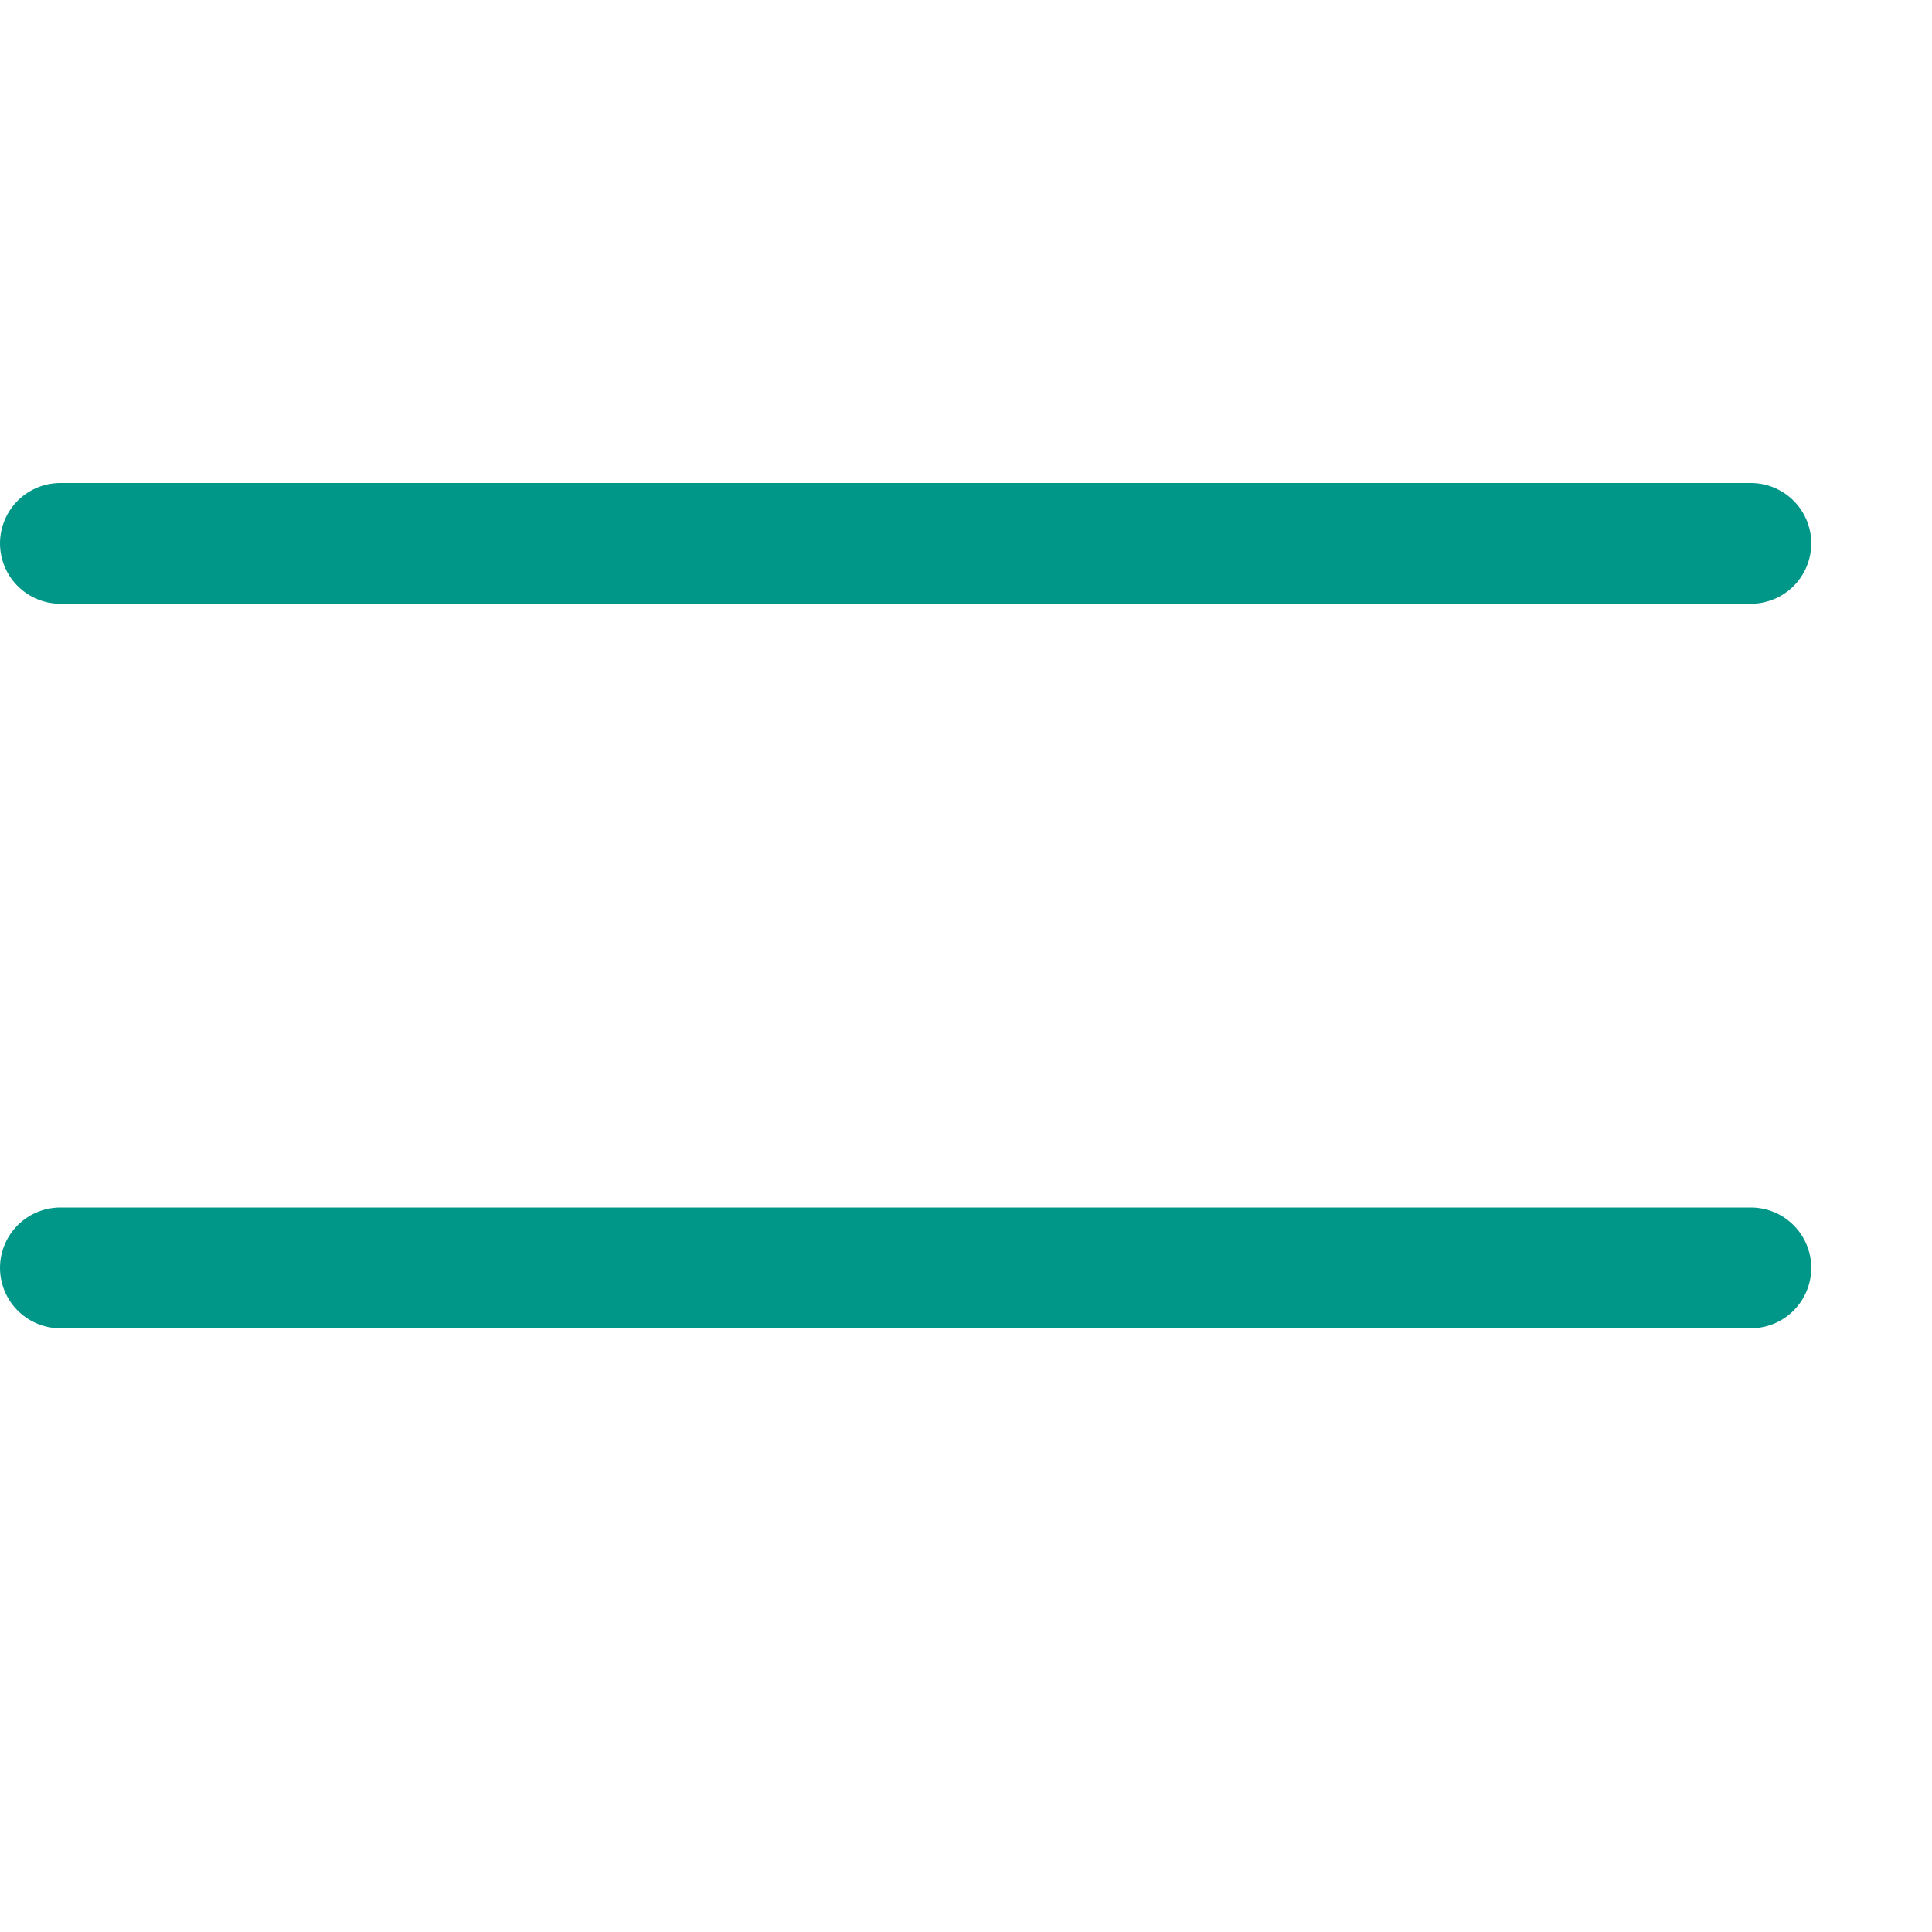
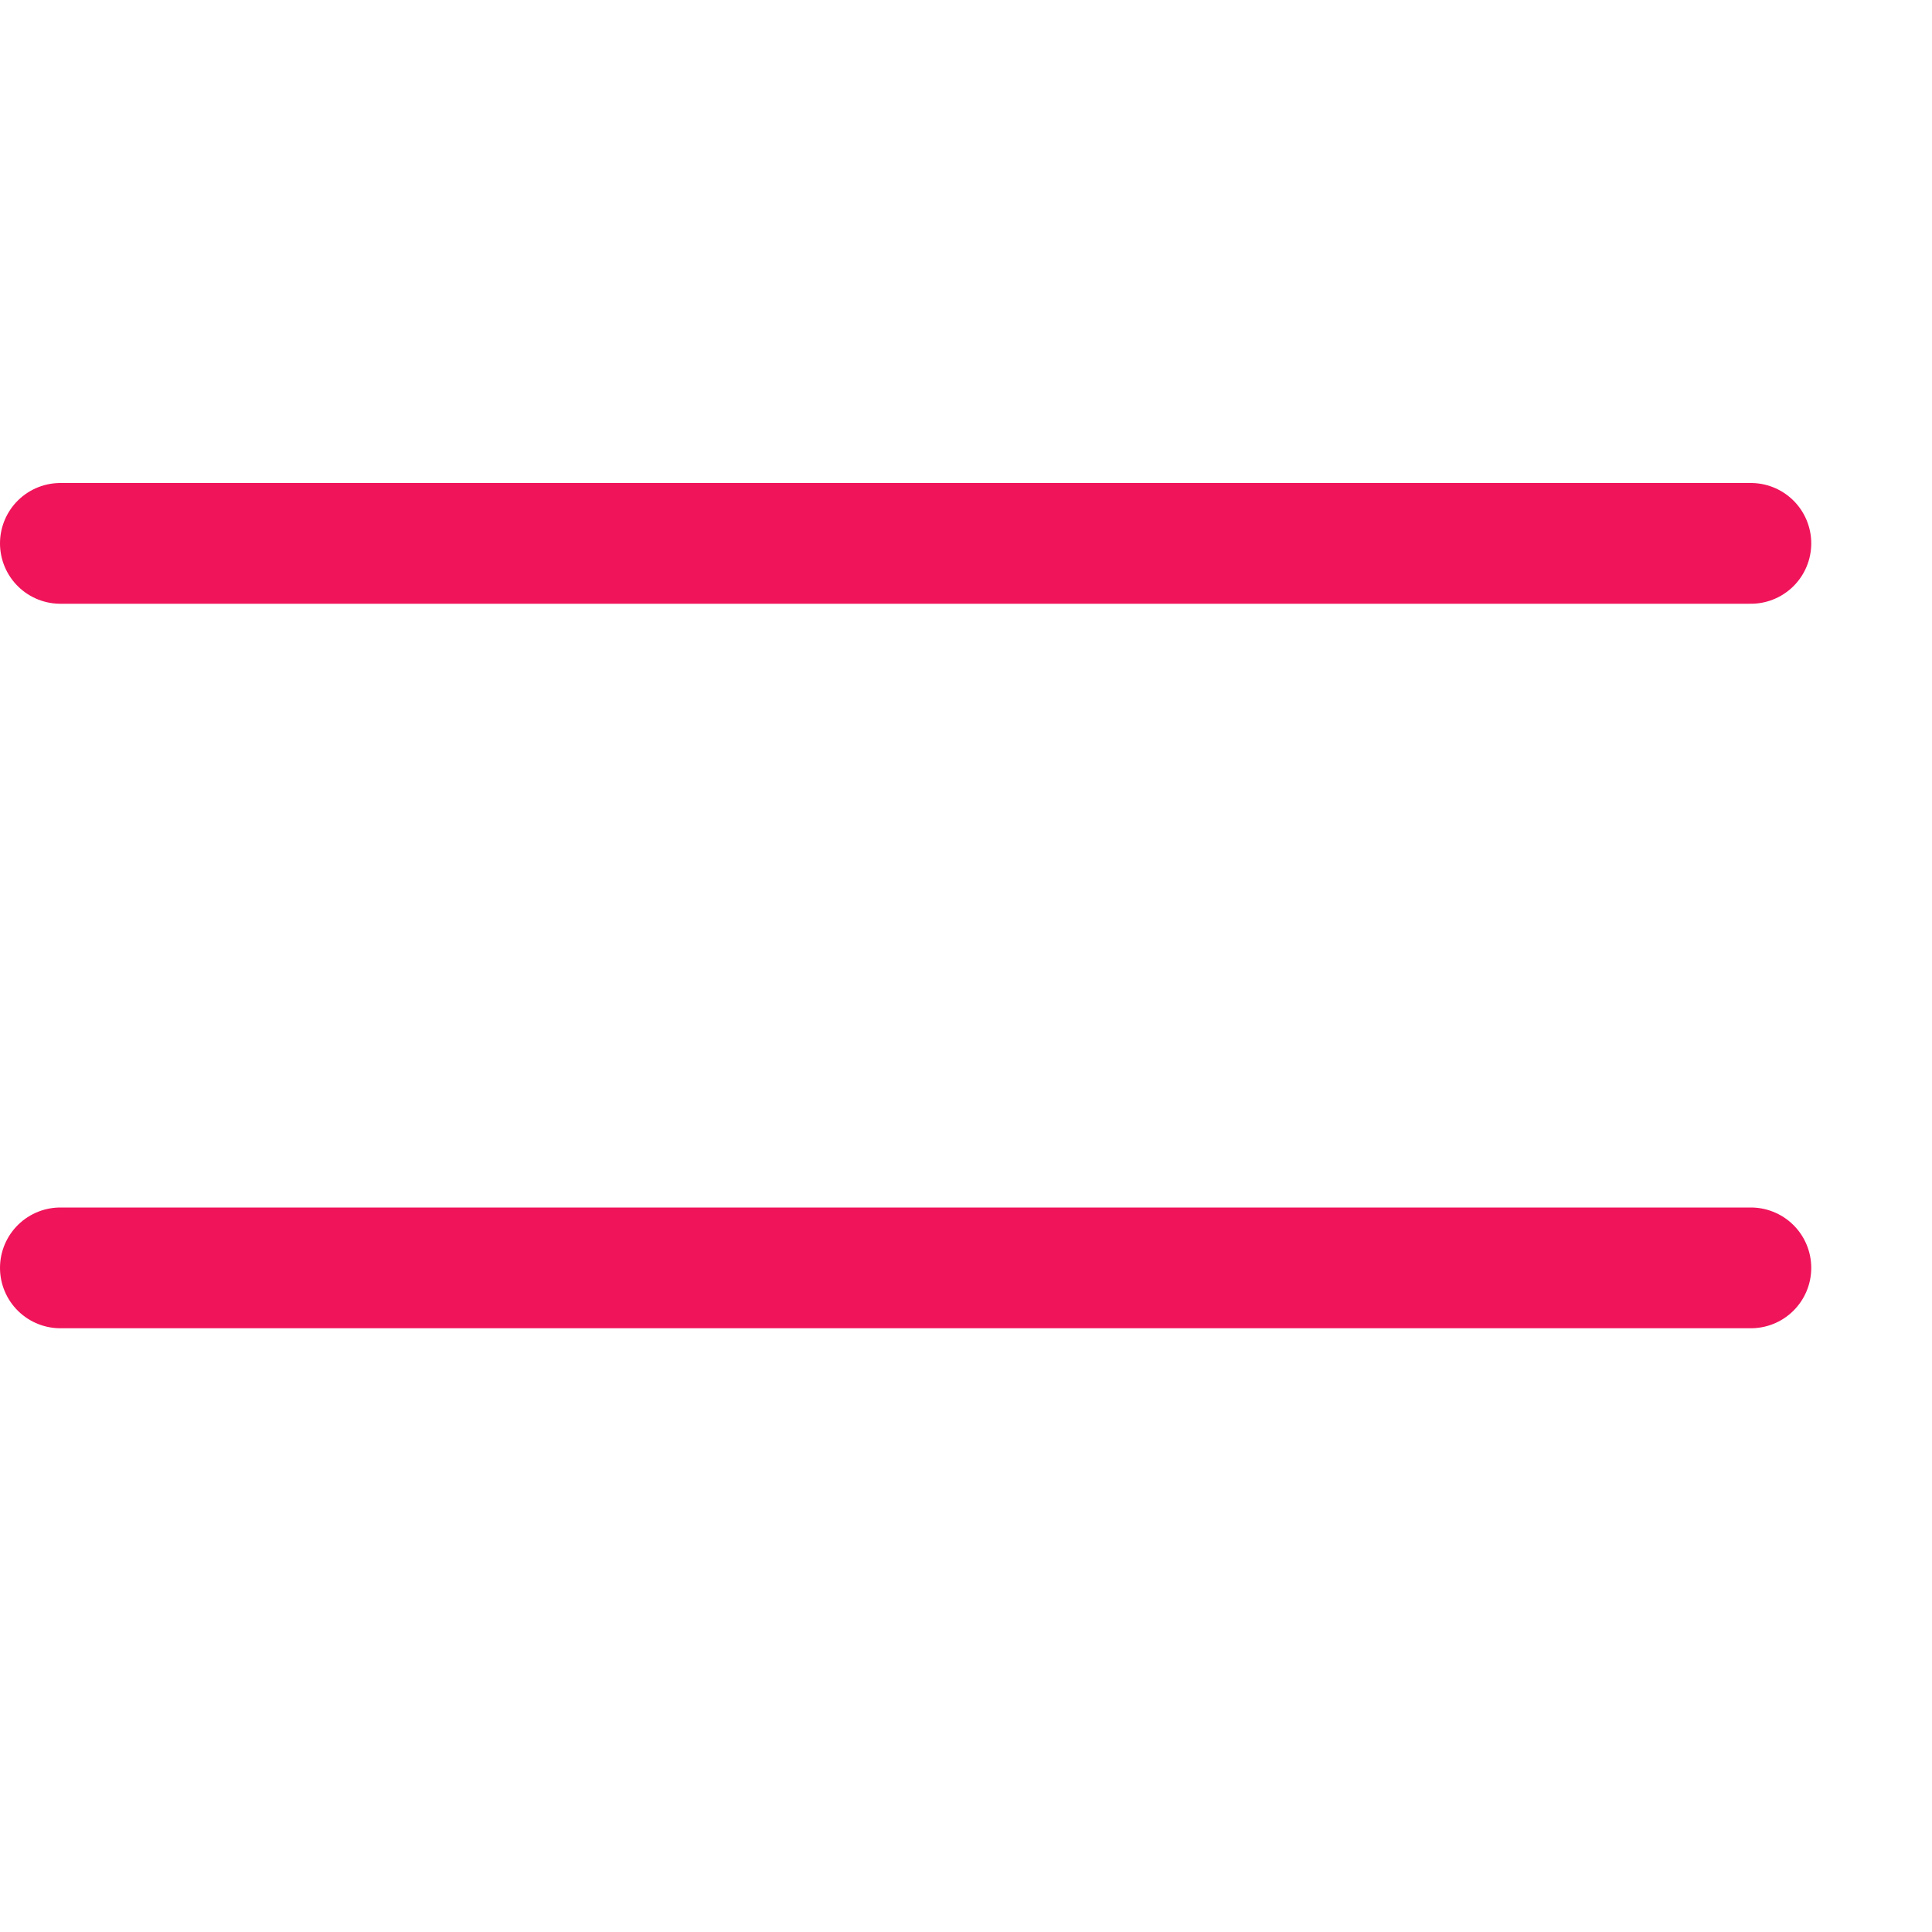
<svg xmlns="http://www.w3.org/2000/svg" width="16" height="16" viewBox="0 0 16 16">
-   <line x1="0.5" y1="4.5" x2="14.5" y2="4.5" style="fill:none;stroke:#009688;stroke-linecap:round;stroke-linejoin:round" />
-   <line x1="0.5" y1="10.5" x2="14.5" y2="10.5" style="fill:none;stroke:#009688;stroke-linecap:round;stroke-linejoin:round" />
+   <line x1="0.5" y1="4.5" x2="14.5" y2="4.5" style="fill:none;stroke:#F0145A;stroke-linecap:round;stroke-linejoin:round" />
+   <line x1="0.5" y1="10.5" x2="14.5" y2="10.5" style="fill:none;stroke:#F0145A;stroke-linecap:round;stroke-linejoin:round" />
</svg>
